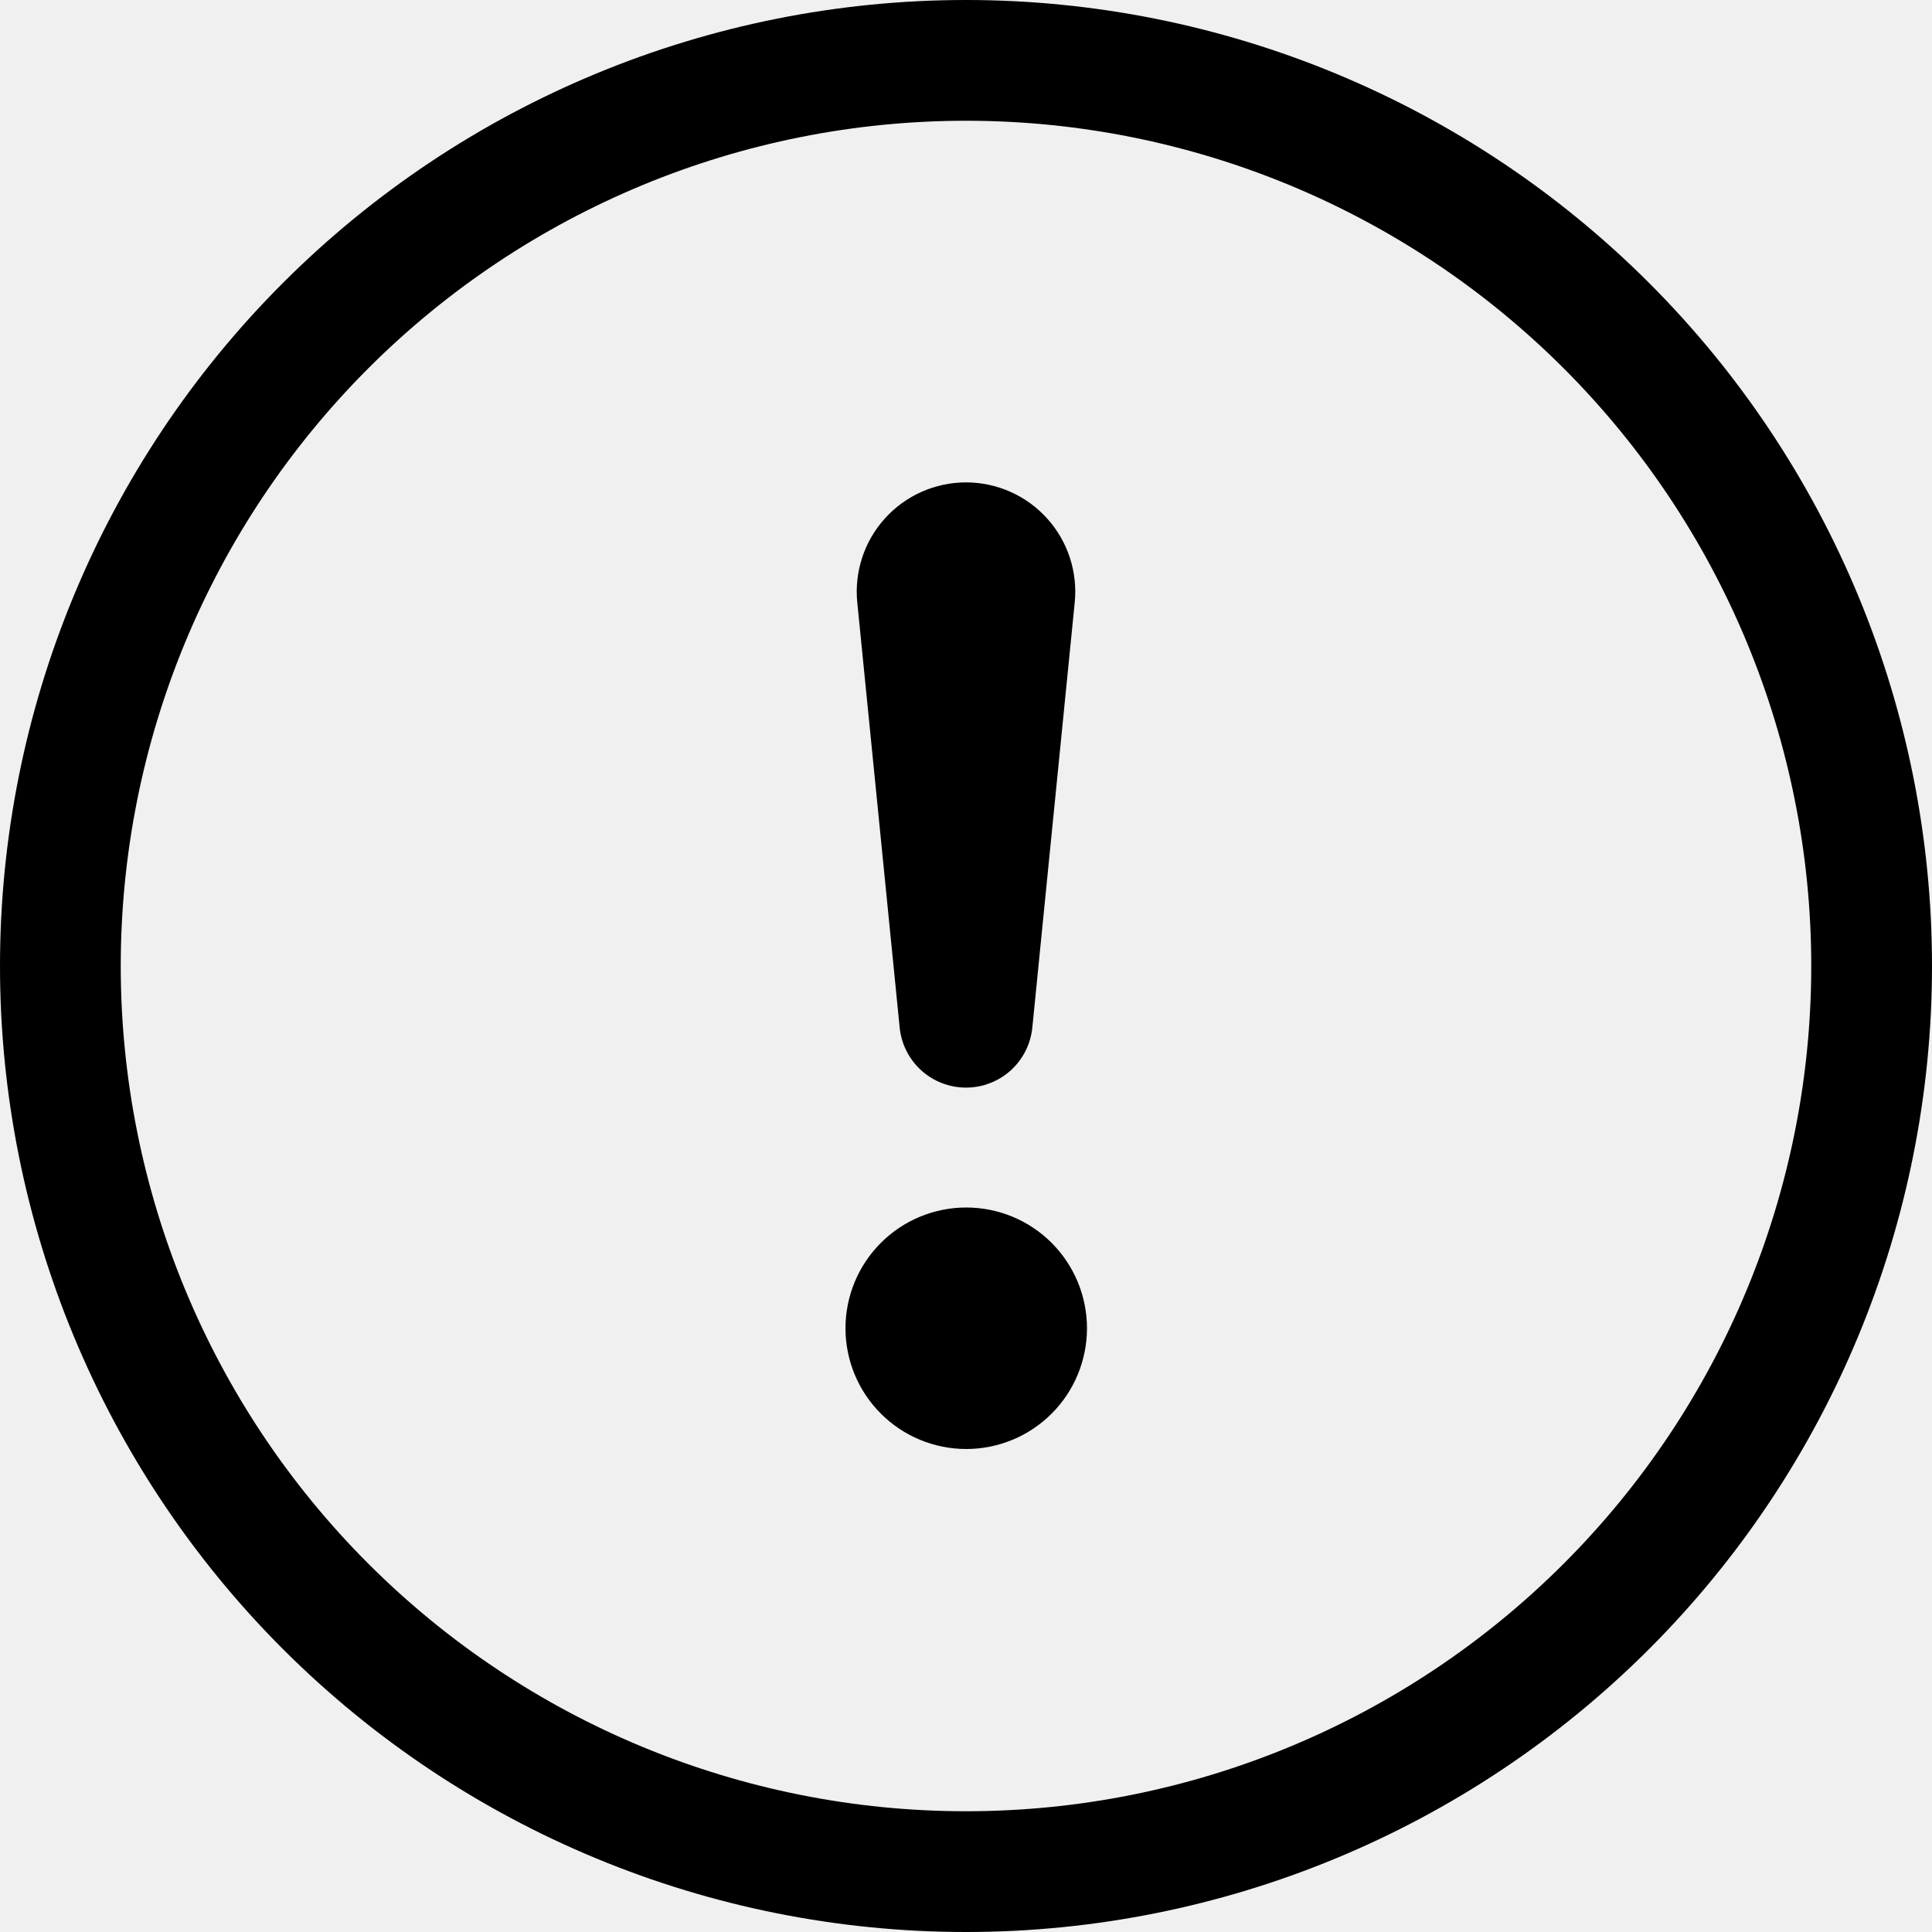
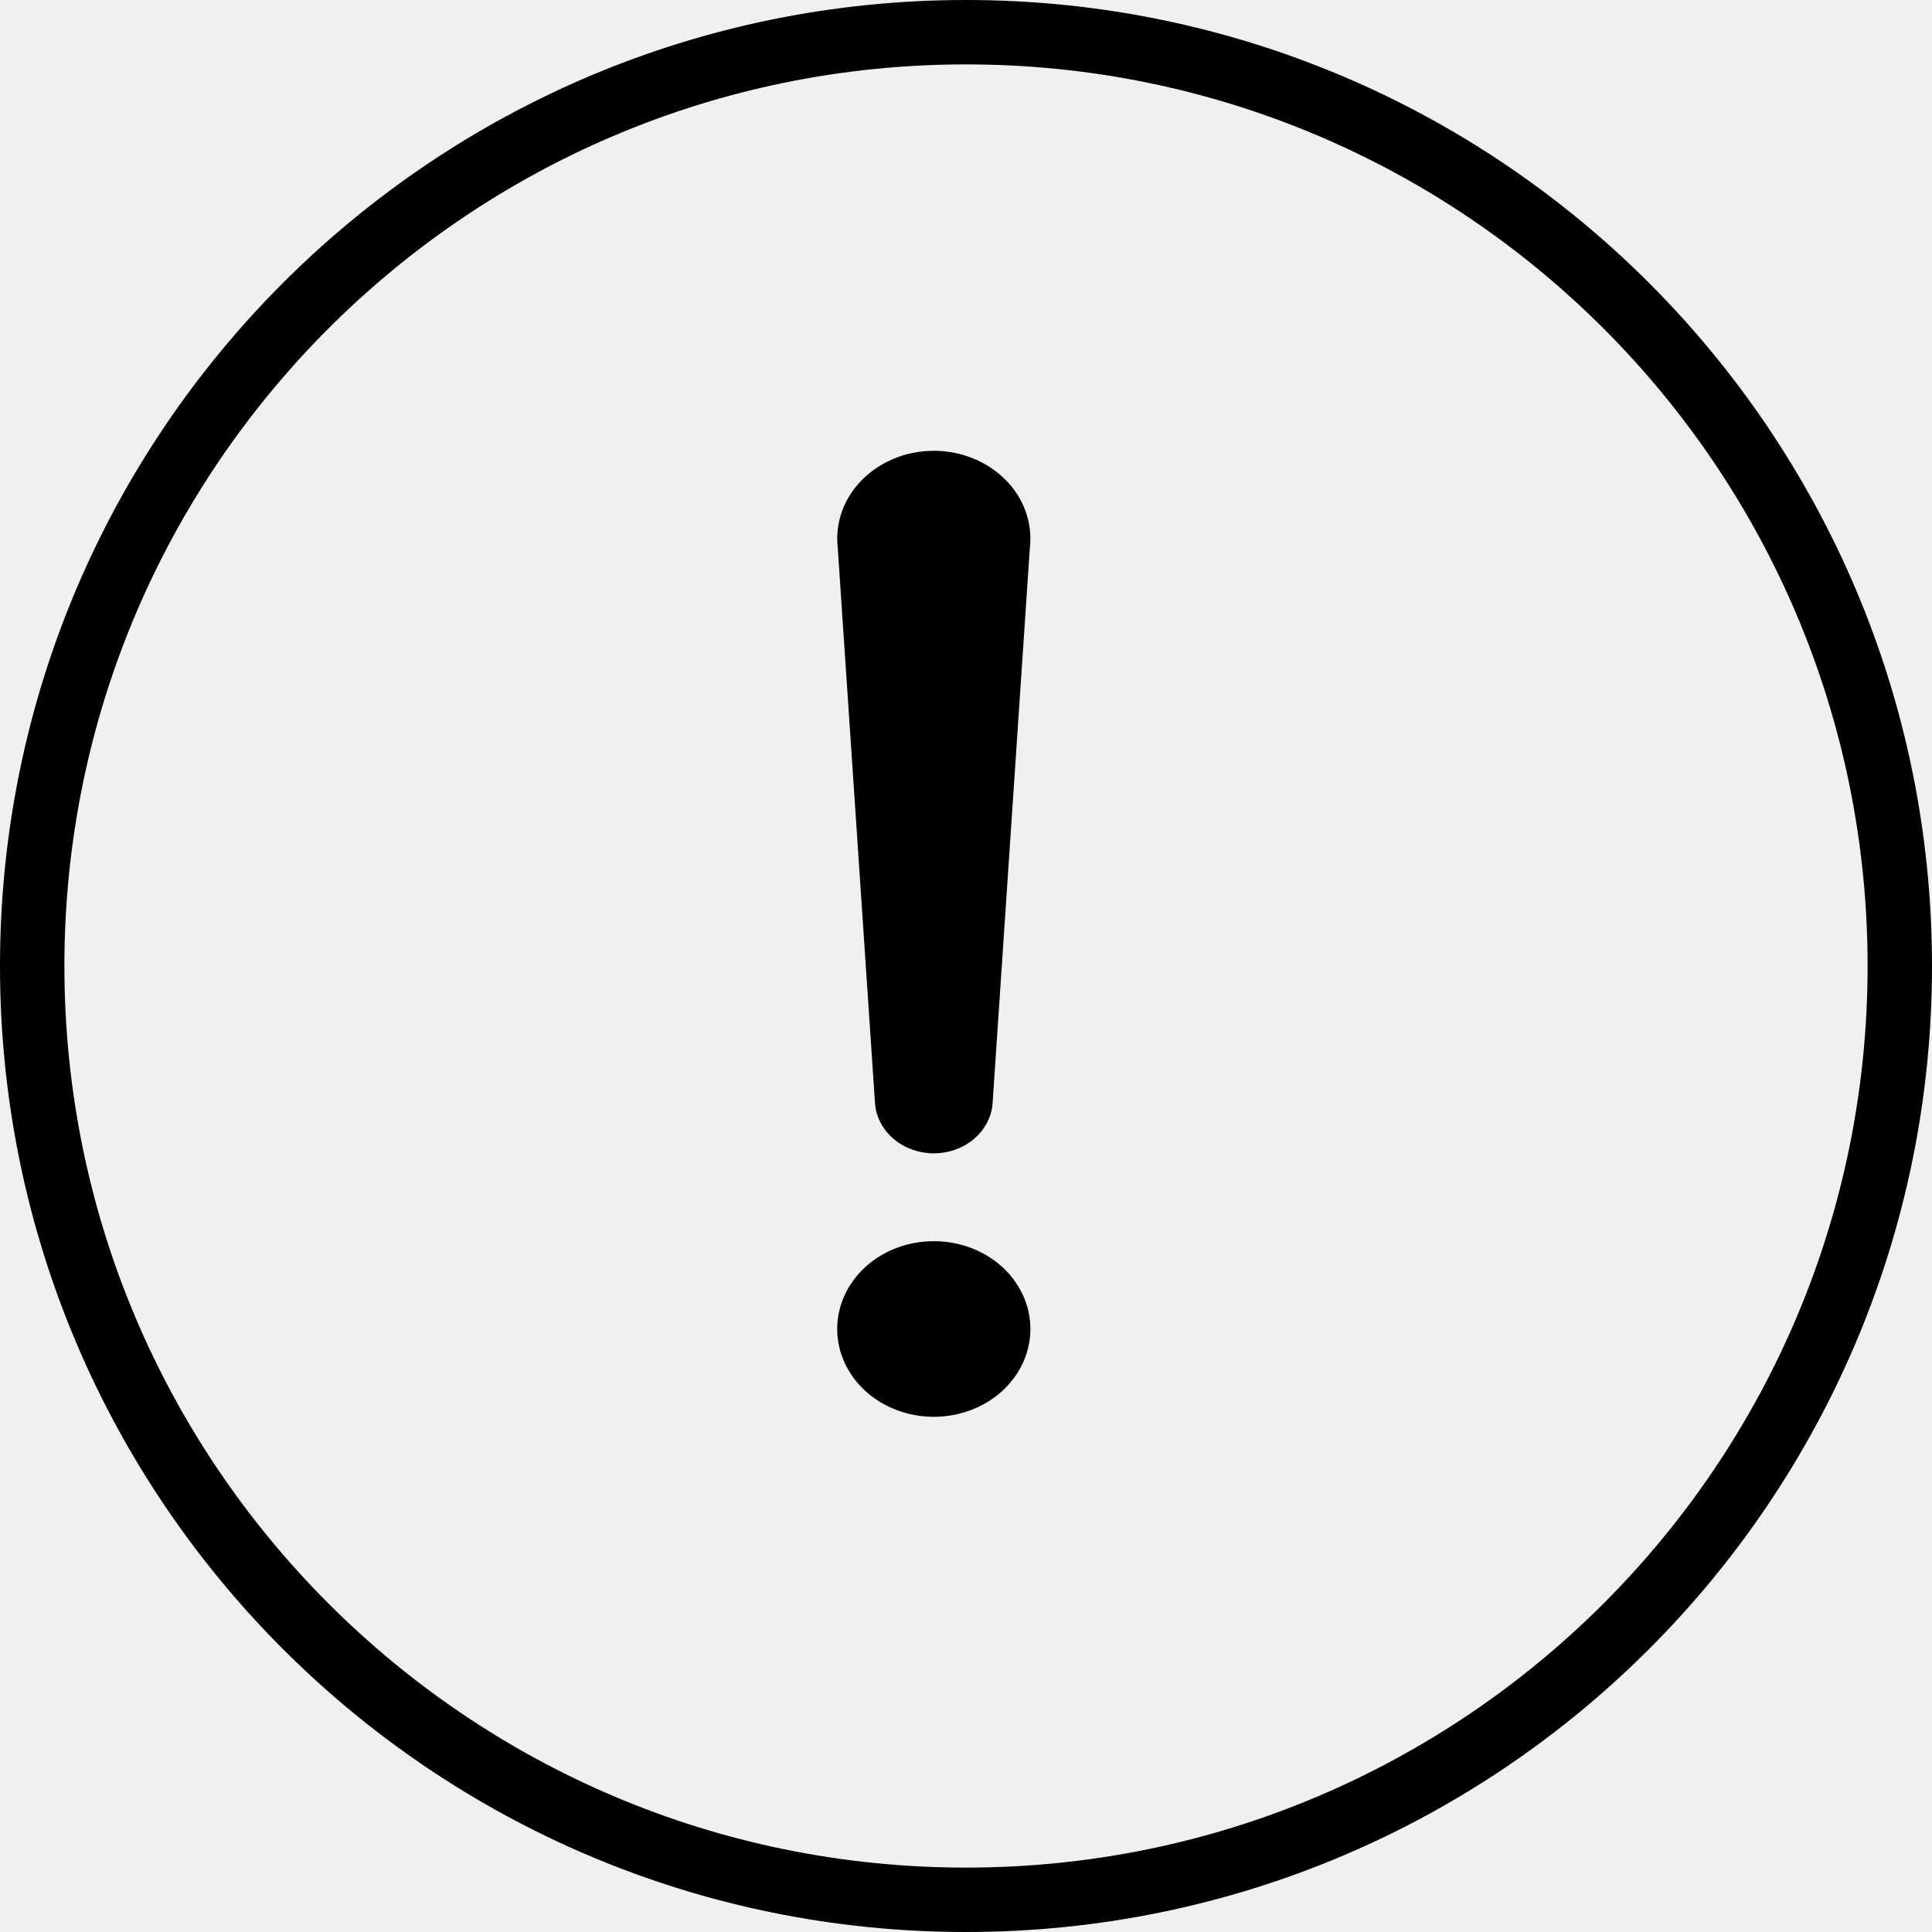
- <svg xmlns="http://www.w3.org/2000/svg" width="50" height="50" viewBox="0 0 50 50" fill="none">
-   <g id="info" clip-path="url(#clip0_407_947)">
-     <path id="Vector" d="M25 46.875C19.198 46.875 13.634 44.57 9.532 40.468C5.43 36.366 3.125 30.802 3.125 25C3.125 19.198 5.43 13.634 9.532 9.532C13.634 5.43 19.198 3.125 25 3.125C30.802 3.125 36.366 5.43 40.468 9.532C44.57 13.634 46.875 19.198 46.875 25C46.875 30.802 44.57 36.366 40.468 40.468C36.366 44.57 30.802 46.875 25 46.875ZM25 50C31.63 50 37.989 47.366 42.678 42.678C47.366 37.989 50 31.63 50 25C50 18.37 47.366 12.011 42.678 7.322C37.989 2.634 31.63 0 25 0C18.37 0 12.011 2.634 7.322 7.322C2.634 12.011 0 18.37 0 25C0 31.63 2.634 37.989 7.322 42.678C12.011 47.366 18.37 50 25 50Z" fill="black" />
-     <path id="Vector_2" d="M21.881 34.375C21.881 33.965 21.962 33.558 22.119 33.179C22.276 32.8 22.506 32.456 22.797 32.165C23.087 31.875 23.431 31.645 23.81 31.488C24.189 31.331 24.596 31.25 25.006 31.25C25.417 31.25 25.823 31.331 26.202 31.488C26.581 31.645 26.926 31.875 27.216 32.165C27.506 32.456 27.736 32.8 27.893 33.179C28.05 33.558 28.131 33.965 28.131 34.375C28.131 35.204 27.802 35.999 27.216 36.585C26.63 37.171 25.835 37.5 25.006 37.5C24.177 37.5 23.383 37.171 22.797 36.585C22.21 35.999 21.881 35.204 21.881 34.375ZM22.188 15.609C22.146 15.215 22.188 14.816 22.31 14.44C22.432 14.062 22.633 13.715 22.898 13.421C23.163 13.126 23.487 12.89 23.849 12.729C24.212 12.568 24.604 12.484 25 12.484C25.396 12.484 25.788 12.568 26.151 12.729C26.513 12.89 26.837 13.126 27.102 13.421C27.367 13.715 27.568 14.062 27.69 14.44C27.812 14.816 27.854 15.215 27.812 15.609L26.719 26.569C26.682 26.999 26.485 27.4 26.167 27.693C25.849 27.985 25.432 28.147 25 28.147C24.568 28.147 24.151 27.985 23.833 27.693C23.515 27.4 23.318 26.999 23.281 26.569L22.188 15.609Z" fill="black" />
-   </g>
-   <defs>
-     <clipPath id="clip0_407_947">
-       <rect width="50" height="50" fill="white" />
-     </clipPath>
-   </defs>
+ <svg xmlns="http://www.w3.org/2000/svg" width="30" height="30" viewBox="0 0 30 30" fill="none">
+   <circle cx="15" cy="15" r="14.5" stroke="black" />
+   <path d="M13.008 8.5C12.987 8.31 13.01 8.119 13.075 7.938C13.14 7.757 13.247 7.59 13.388 7.449C13.528 7.308 13.7 7.195 13.892 7.117C14.083 7.04 14.29 7 14.5 7C14.71 7 14.917 7.04 15.108 7.117C15.3 7.195 15.472 7.308 15.612 7.449C15.753 7.59 15.86 7.757 15.925 7.938C15.99 8.119 16.013 8.31 15.992 8.5L15.411 17.159C15.388 17.364 15.282 17.555 15.114 17.693C14.946 17.832 14.727 17.909 14.5 17.909C14.273 17.909 14.054 17.832 13.886 17.693C13.718 17.555 13.612 17.364 13.589 17.159L13.008 8.5ZM13 20.636C13 20.275 13.158 19.928 13.439 19.672C13.721 19.416 14.102 19.273 14.5 19.273C14.898 19.273 15.279 19.416 15.561 19.672C15.842 19.928 16 20.275 16 20.636C16 20.998 15.842 21.345 15.561 21.601C15.279 21.856 14.898 22 14.5 22C14.102 22 13.721 21.856 13.439 21.601C13.158 21.345 13 20.998 13 20.636Z" fill="black" />
</svg>
